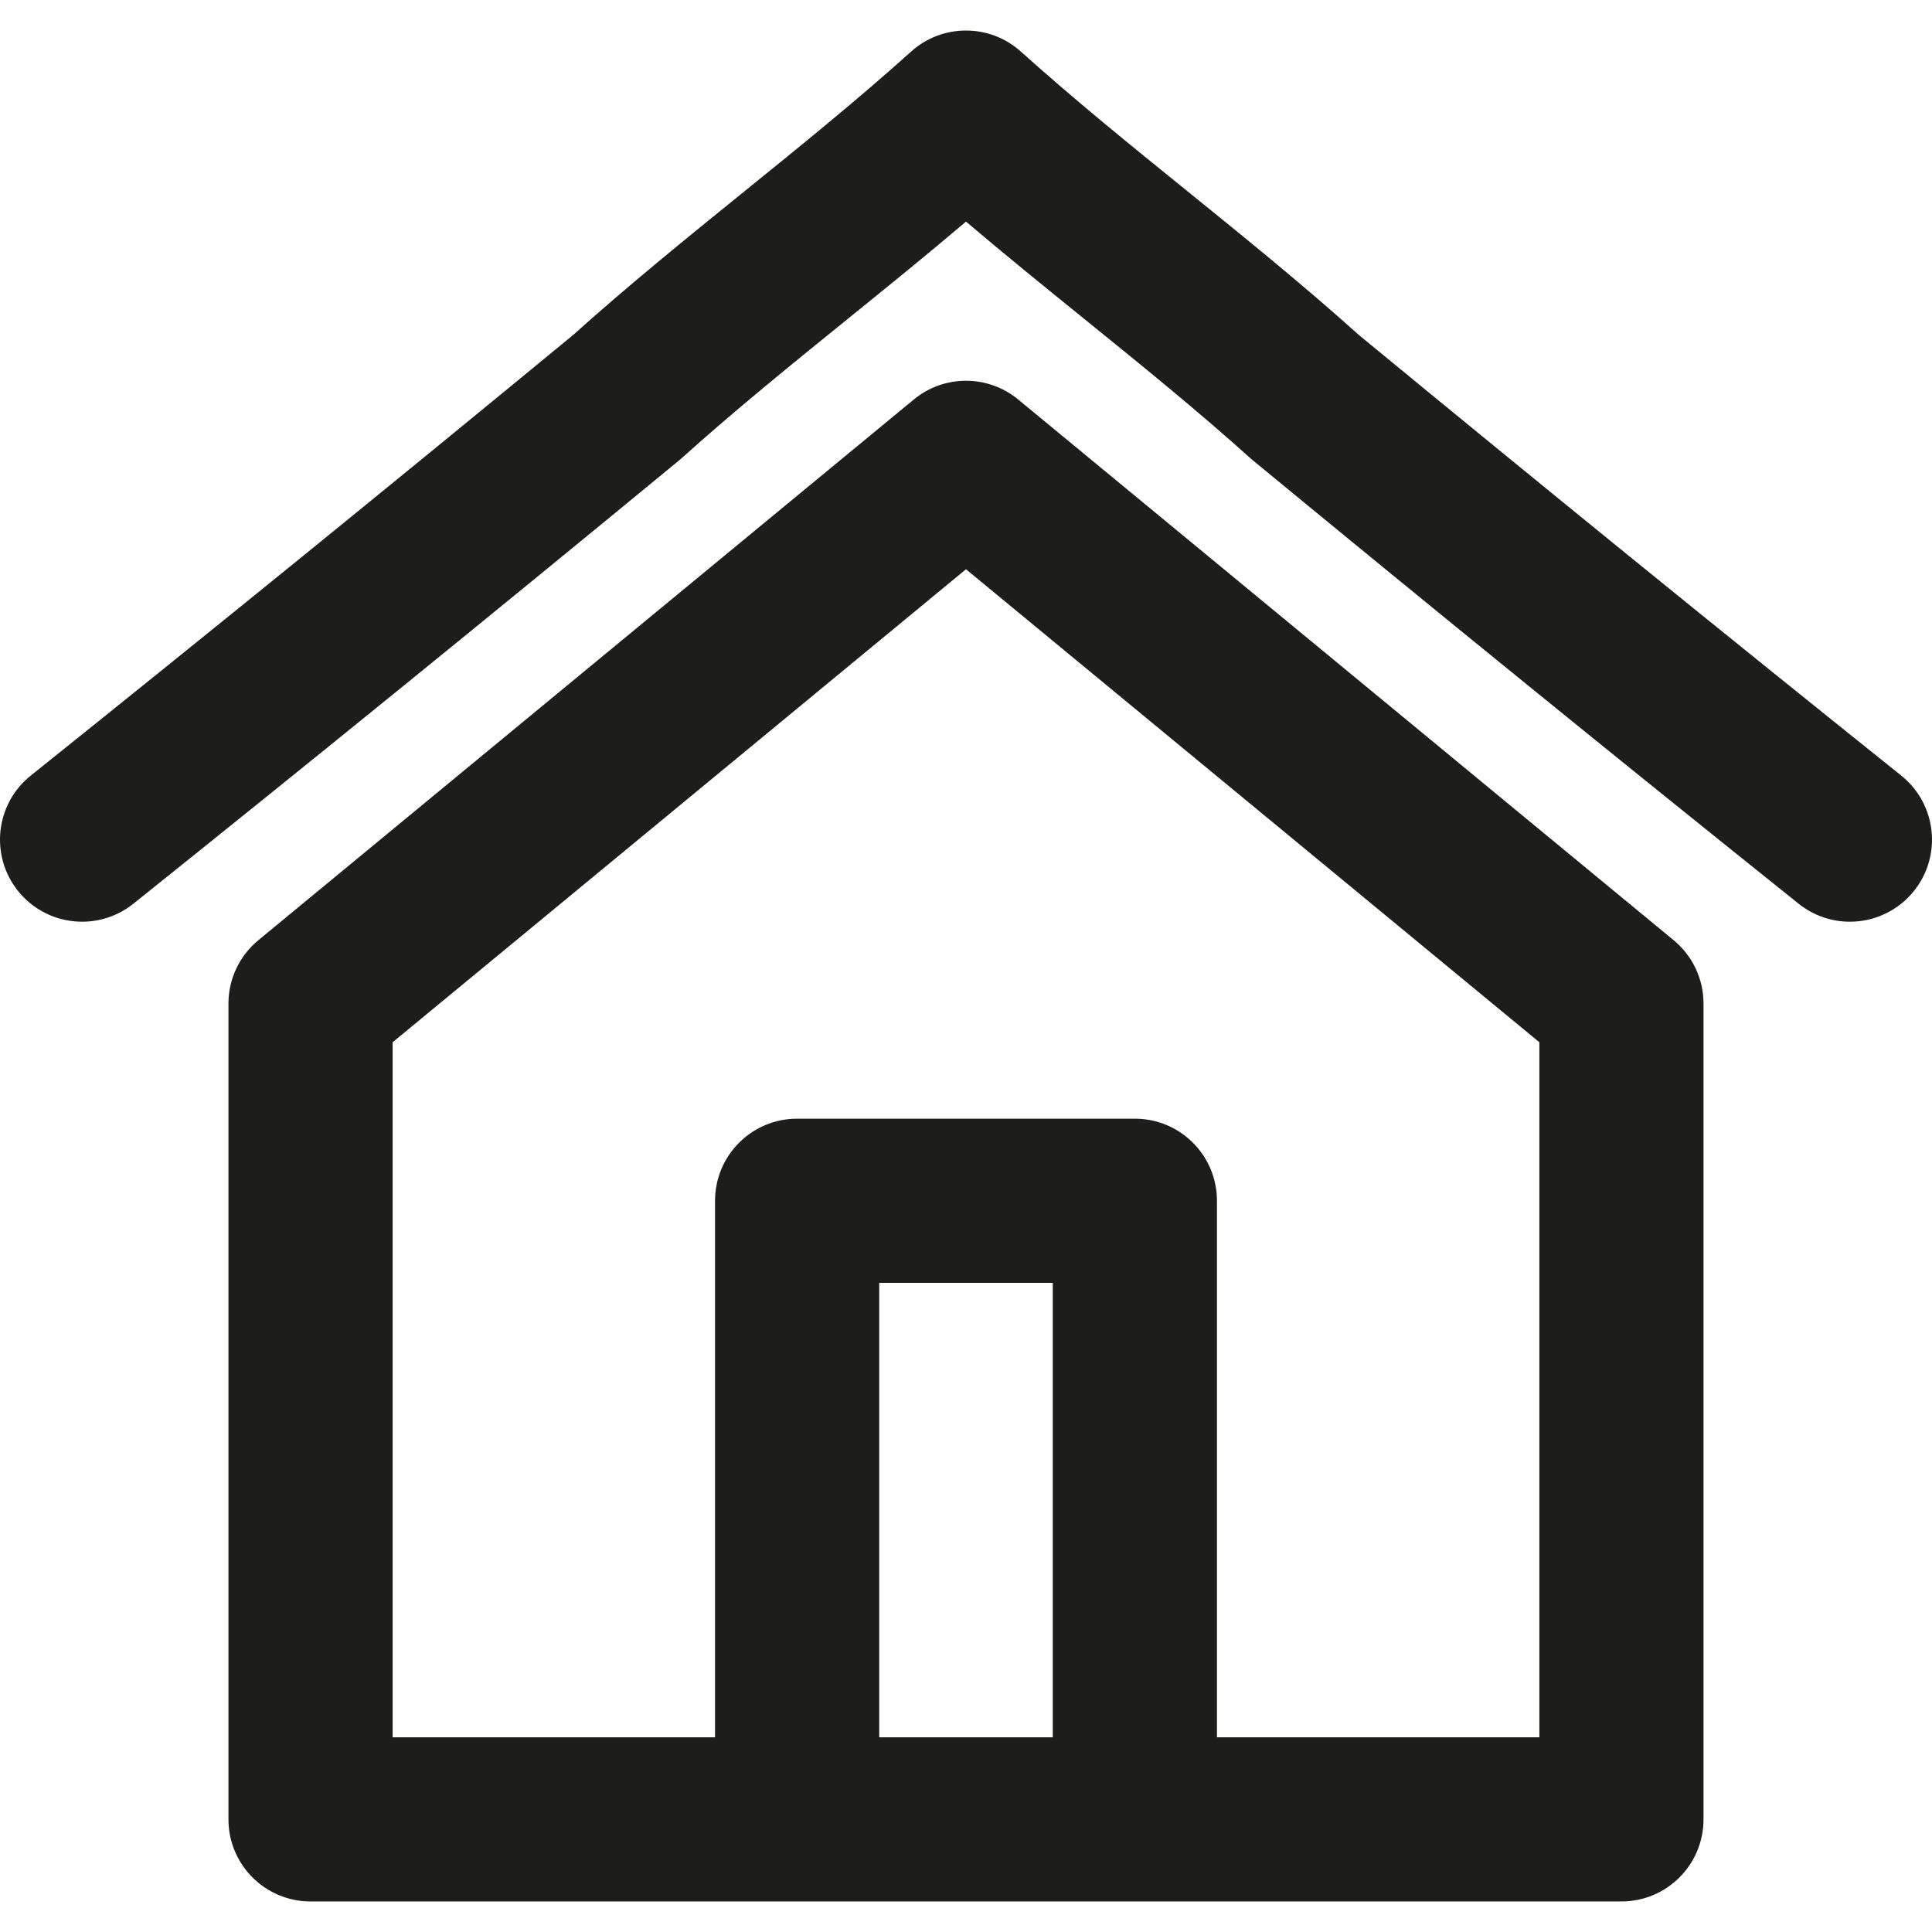
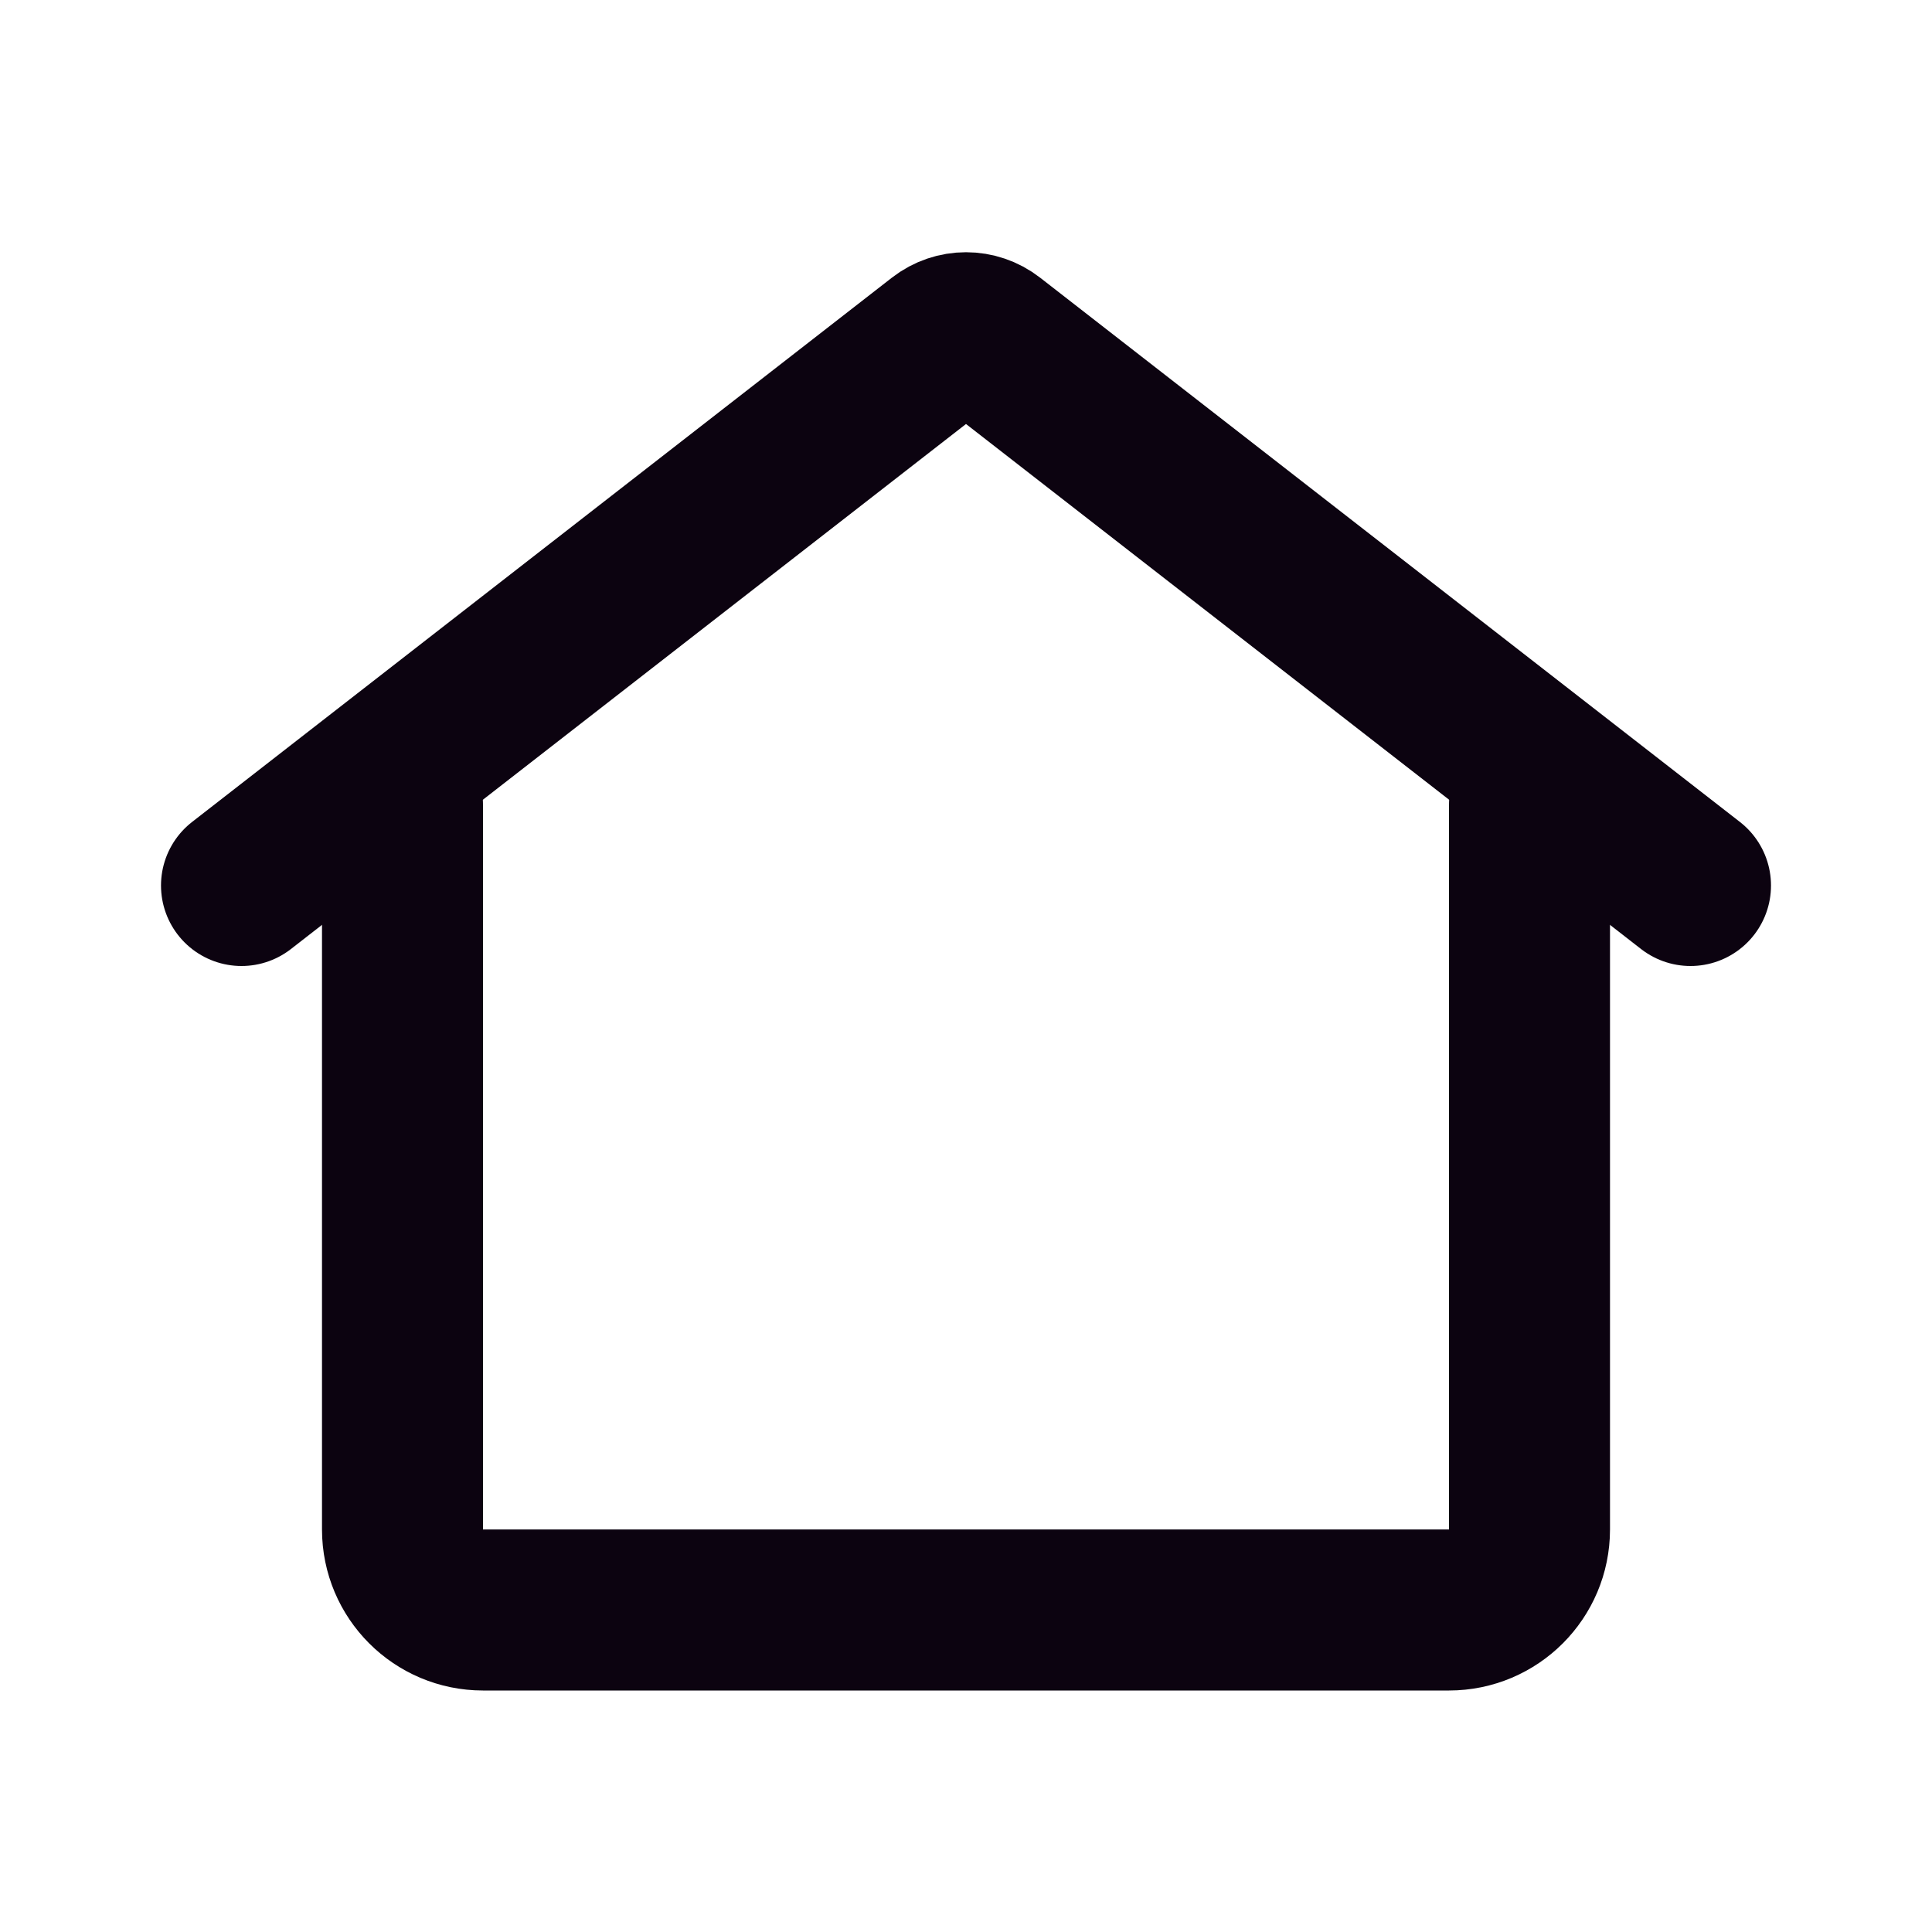
- <svg xmlns="http://www.w3.org/2000/svg" width="32px" heigth="32px" version="1.1" id="Capa_1" x="0px" y="0px" viewBox="0 0 176.532 176.532" style="enable-background:new 0 0 176.532 176.532;" xml:space="preserve">
-   <g>
-     <path style="fill:#1D1D1B;" d="M152.928,85.912l-59.89-49.406c-2.771-2.287-6.773-2.287-9.545,0l-59.89,49.406   c-1.728,1.425-2.728,3.546-2.728,5.785v74.544c0,4.143,3.357,7.5,7.5,7.5h119.779c4.143,0,7.5-3.357,7.5-7.5V91.697   C155.656,89.458,154.656,87.337,152.928,85.912z M96.196,158.741H80.336v-41.524h15.859V158.741z M140.656,158.741h-29.46v-49.024   c0-4.143-3.357-7.5-7.5-7.5H72.836c-4.143,0-7.5,3.357-7.5,7.5v49.024h-29.46V95.233l52.39-43.219l52.39,43.219V158.741z" />
-     <path style="fill:#1D1D1B;" d="M173.72,70.866c-16.706-13.382-32.458-26.178-49.561-40.261   c-5.109-4.591-10.479-8.938-15.675-13.144c-5.087-4.118-10.348-8.377-15.201-12.745c-2.854-2.568-7.182-2.568-10.035,0   c-4.854,4.368-10.114,8.627-15.201,12.745c-5.195,4.205-10.565,8.553-15.675,13.144C35.27,44.689,19.518,57.484,2.812,70.866   c-3.233,2.589-3.755,7.31-1.165,10.542c2.589,3.232,7.311,3.755,10.542,1.165C28.991,69.116,44.829,56.249,62.034,42.08   c0.085-0.069,0.168-0.141,0.25-0.215c4.854-4.368,10.114-8.627,15.201-12.745c3.559-2.88,7.199-5.827,10.781-8.873   c3.582,3.046,7.223,5.993,10.781,8.873c5.087,4.118,10.348,8.377,15.201,12.745c0.082,0.074,0.165,0.146,0.25,0.215   c17.204,14.169,33.043,27.036,49.845,40.493c1.384,1.108,3.039,1.646,4.684,1.646c2.198,0,4.377-0.962,5.858-2.812   C177.475,78.176,176.953,73.455,173.72,70.866z" />
+ <svg xmlns="http://www.w3.org/2000/svg" width="28px" height="28px" viewBox="0 0 24 24" version="1.1">
+   <g id="Page-1" stroke="none" stroke-width="1" fill="none" fill-rule="evenodd">
+     <g id="Home">
+       <rect id="Rectangle" fill-rule="nonzero" x="0" y="0" width="24" height="24" />
+       <path d="M5,10 L5,19 C5,19.552 5.448,20 6,20 L18,20 C18.552,20 19,19.552 19,19 L19,10" id="Path" stroke="#0C0310" stroke-width="2" stroke-linecap="round" />
+       <path d="M21,11 L12.307,4.239 C12.126,4.098 11.874,4.098 11.693,4.239 L3,11" id="Path" stroke="#0C0310" stroke-width="2" stroke-linecap="round" />
+     </g>
  </g>
-   <g>
- </g>
-   <g>
- </g>
-   <g>
- </g>
-   <g>
- </g>
-   <g>
- </g>
-   <g>
- </g>
-   <g>
- </g>
-   <g>
- </g>
-   <g>
- </g>
-   <g>
- </g>
-   <g>
- </g>
-   <g>
- </g>
-   <g>
- </g>
-   <g>
- </g>
-   <g>
- </g>
</svg>
